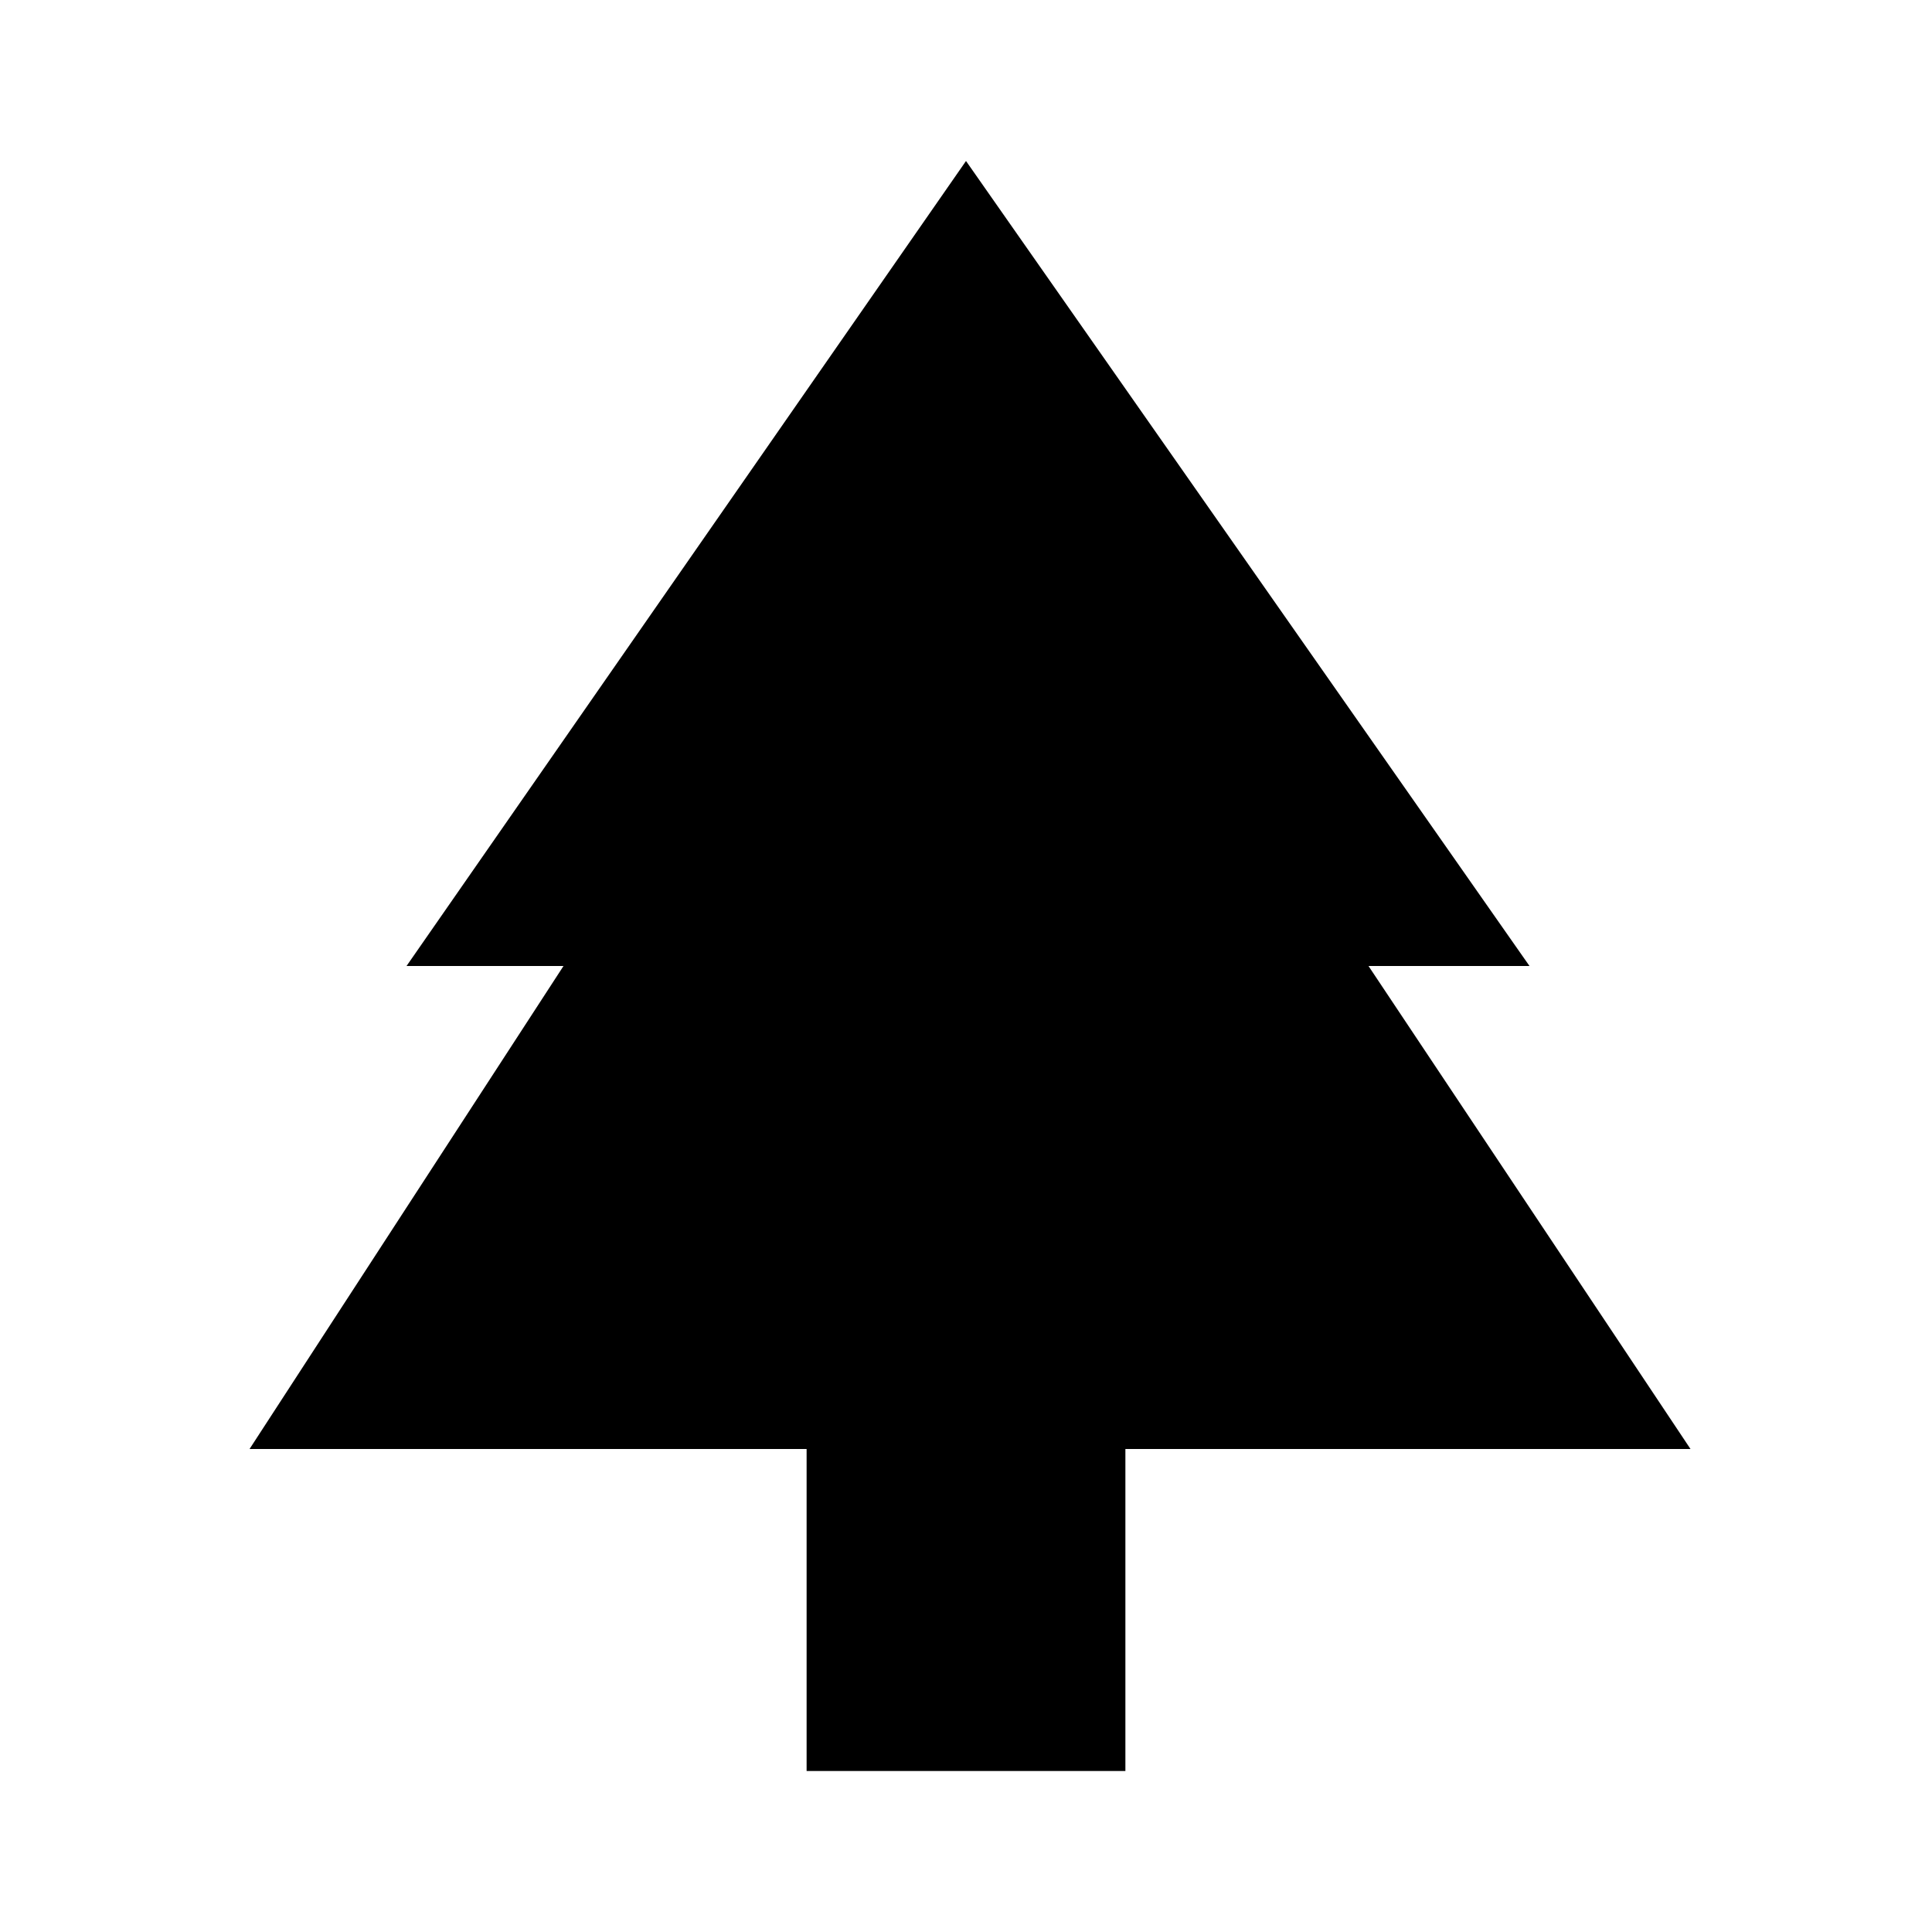
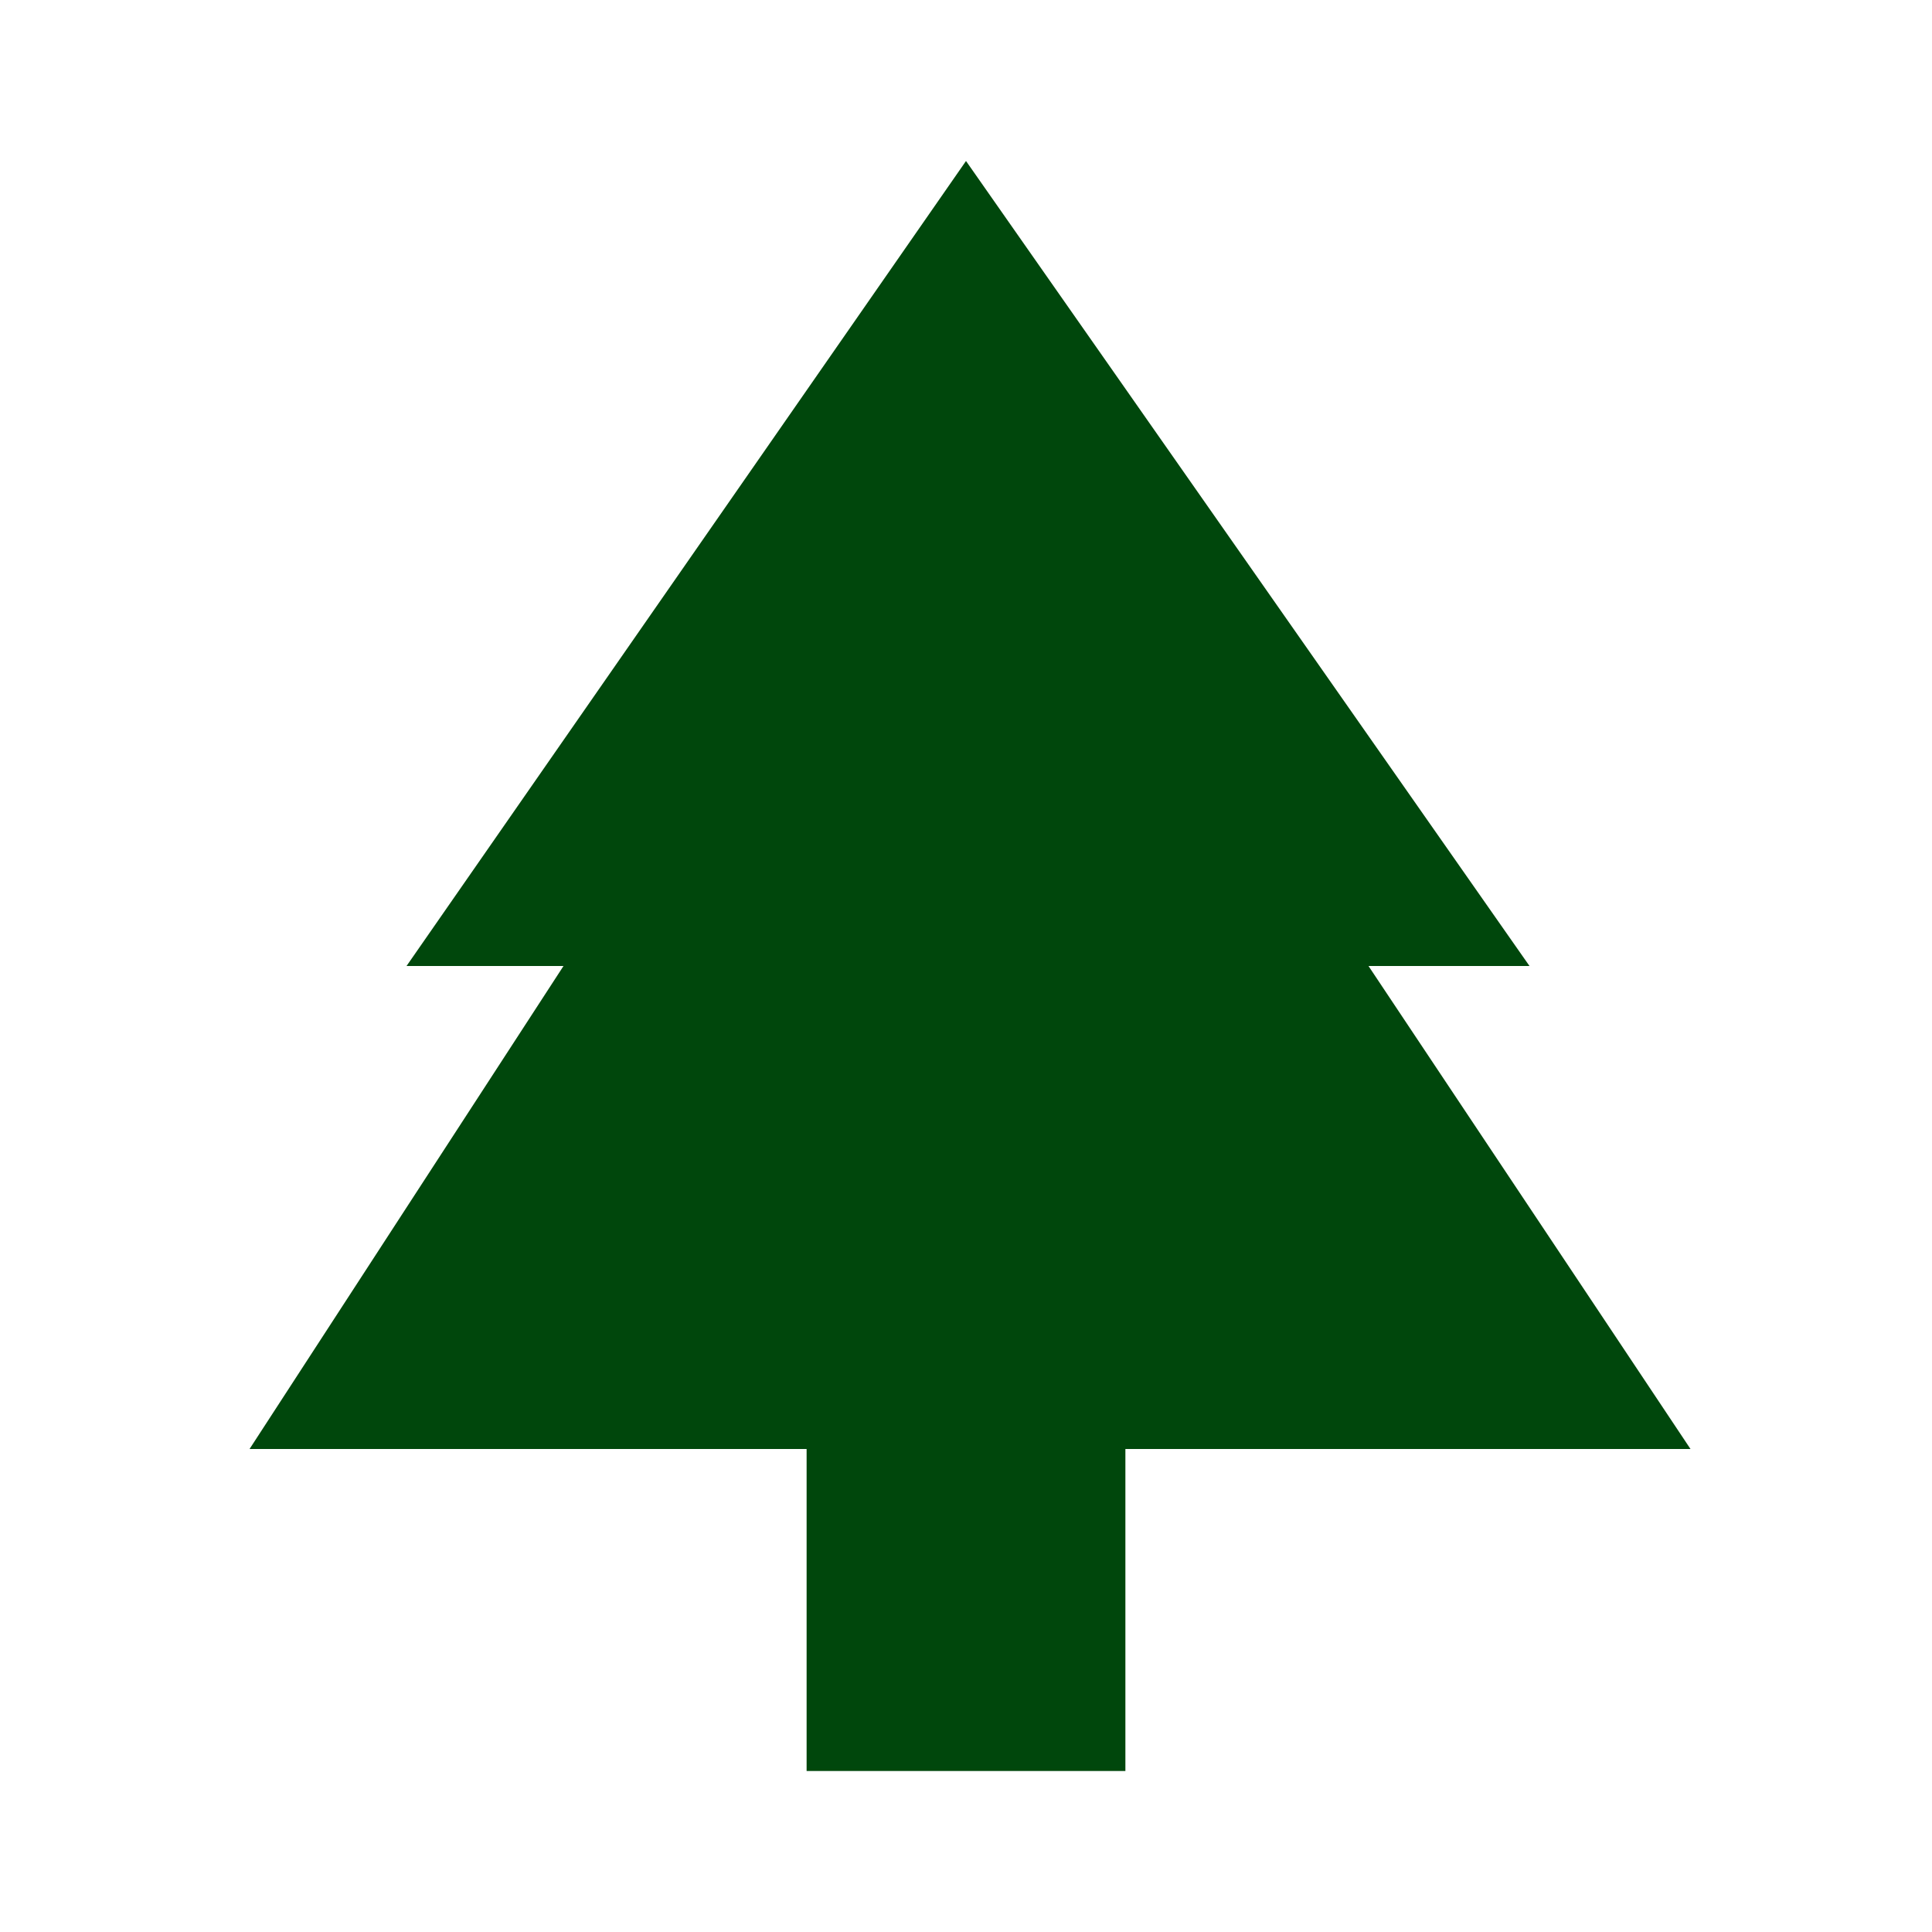
- <svg xmlns="http://www.w3.org/2000/svg" enable-background="new 0 0 24 24" height="24" viewBox="0 0 24 24" width="24">
+ <svg xmlns="http://www.w3.org/2000/svg" width="100%" height="100%" viewBox="0 0 24 24" version="1.1" xml:space="preserve" style="fill-rule:evenodd;clip-rule:evenodd;stroke-linejoin:round;stroke-miterlimit:2;">
  <g>
-     <rect fill="none" height="24" width="24" />
+     <rect x="0" y="0" width="24" height="24" style="fill:none;" />
  </g>
  <g>
-     <polygon points="17,12 19,12 12,2 5.05,12 7,12 3.1,18 10.02,18 10.02,22 13.98,22 13.98,18 21,18" />
+     <path d="M17,12L19,12L12,2L5.05,12L7,12L3.1,18L10.02,18L10.02,22L13.98,22L13.98,18L21,18L17,12Z" style="fill:rgb(0,71,12);fill-rule:nonzero;" />
  </g>
</svg>
